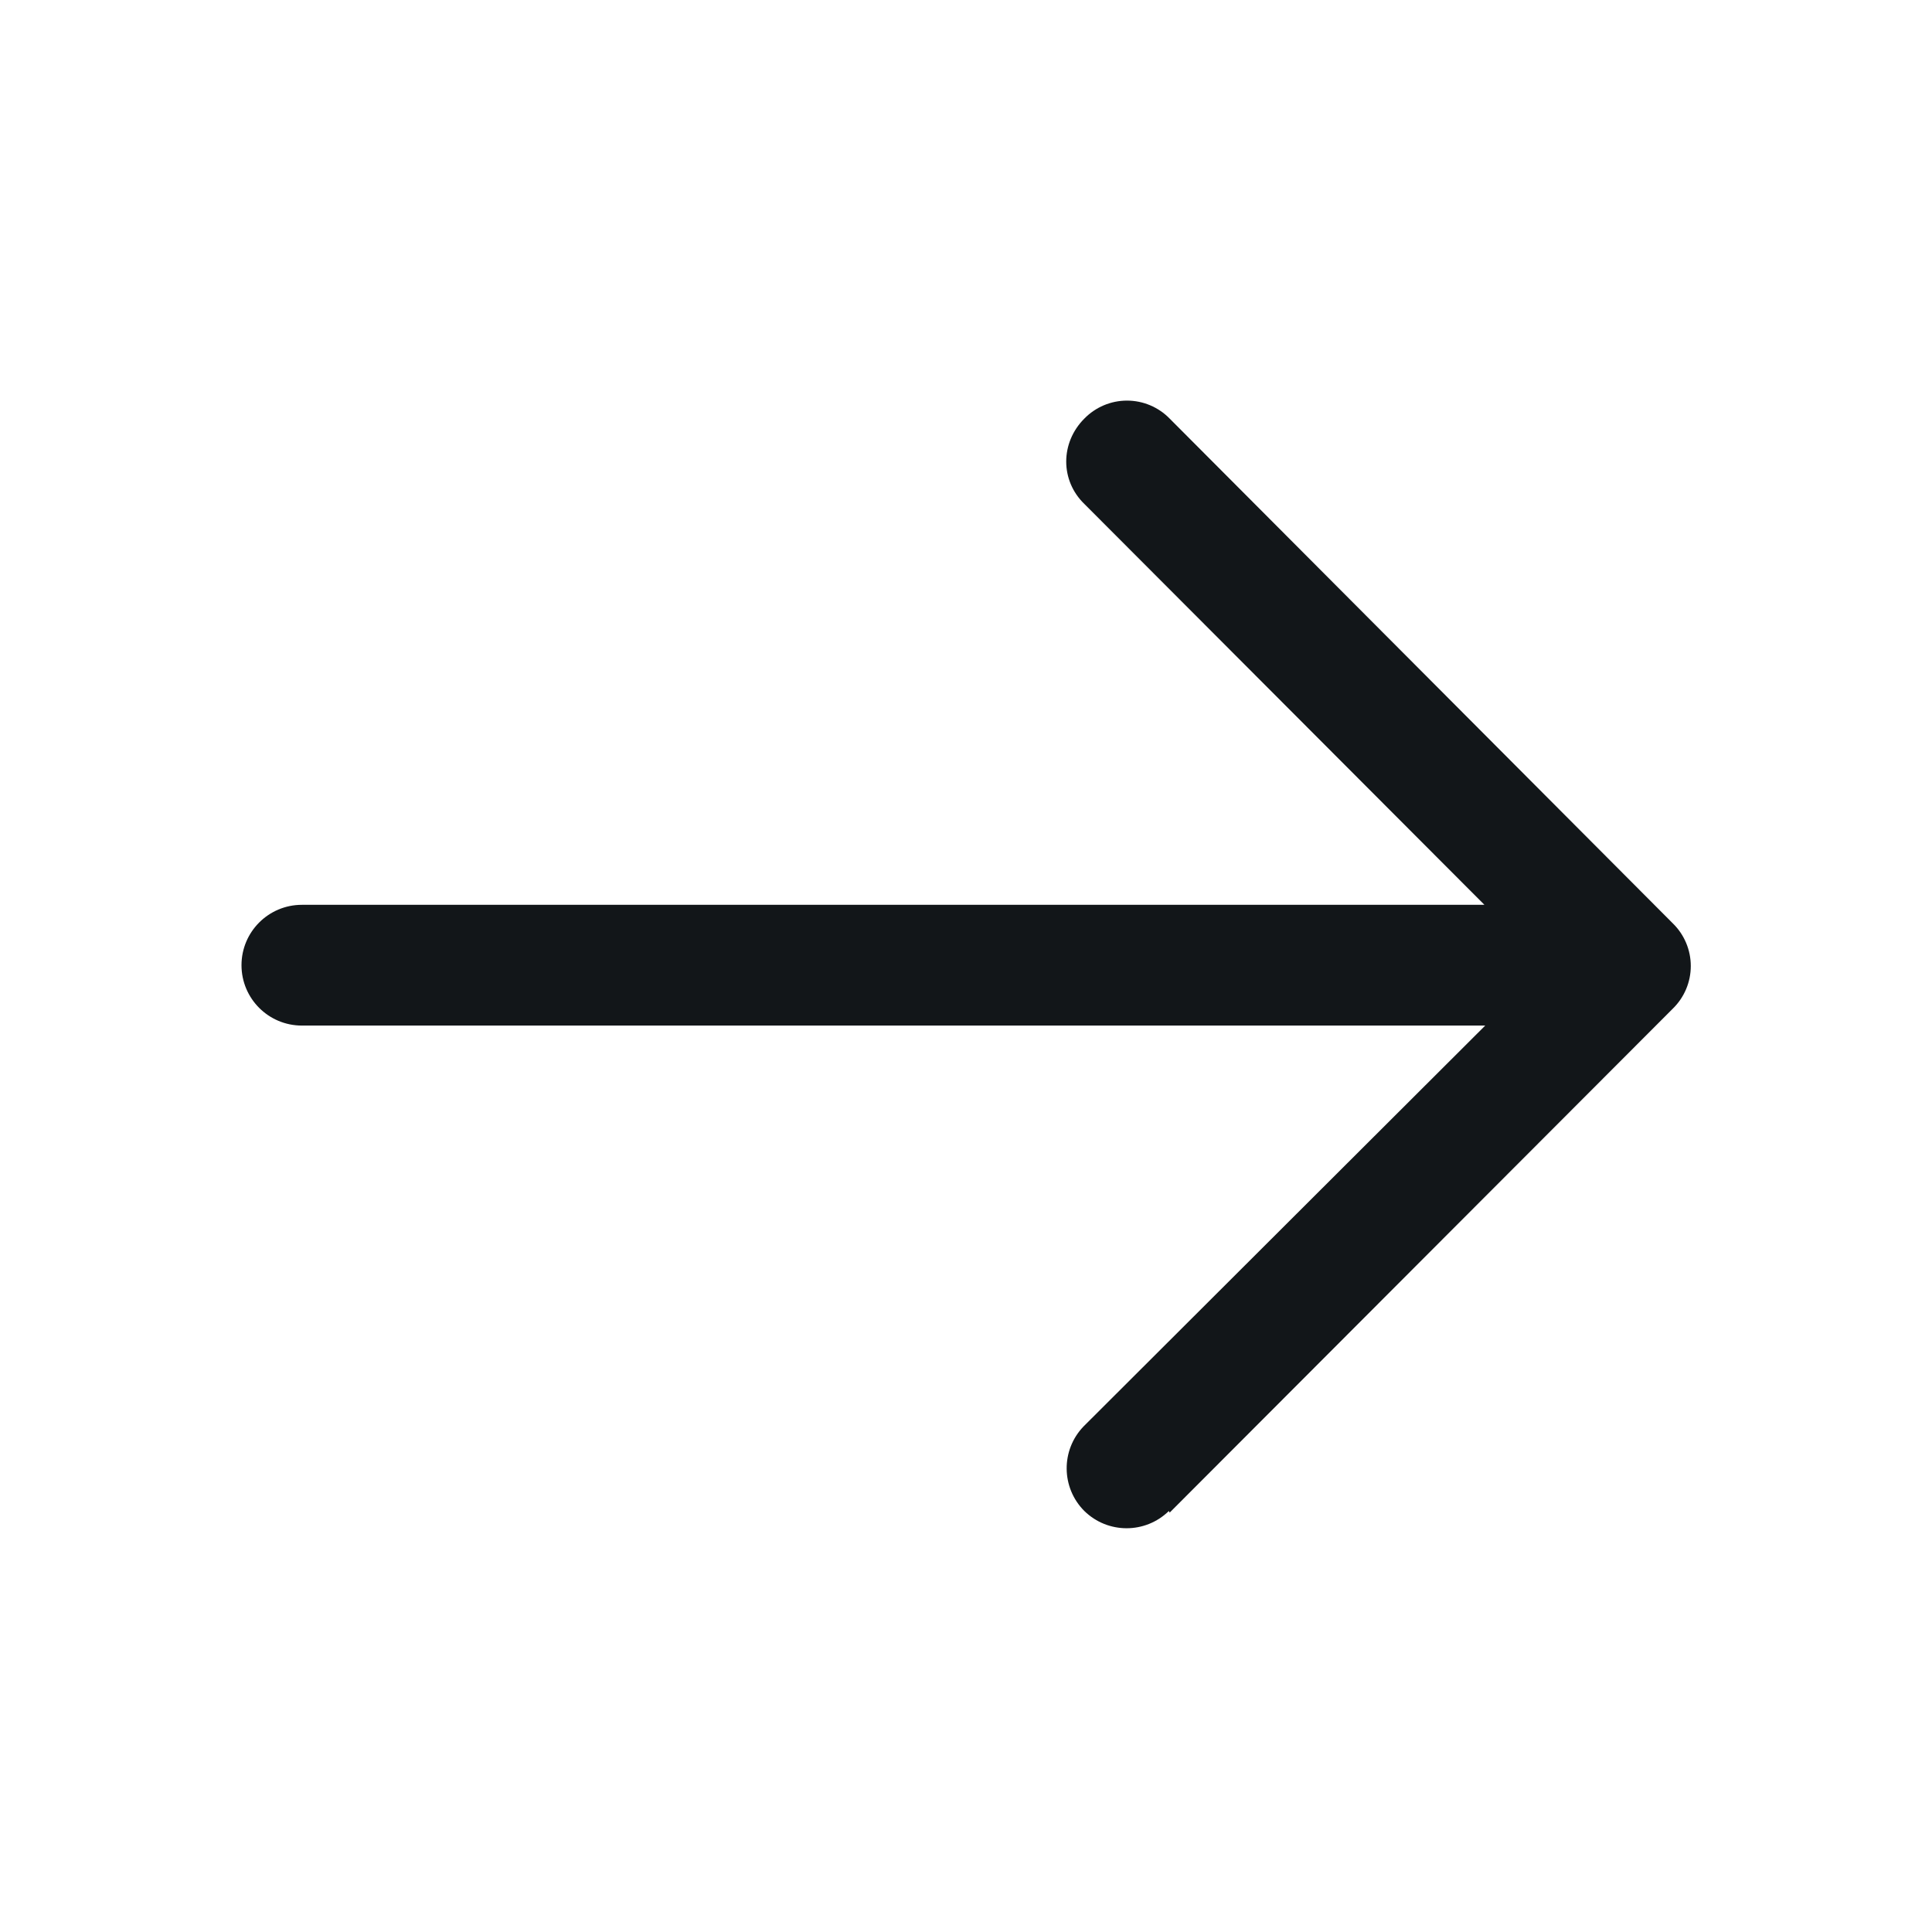
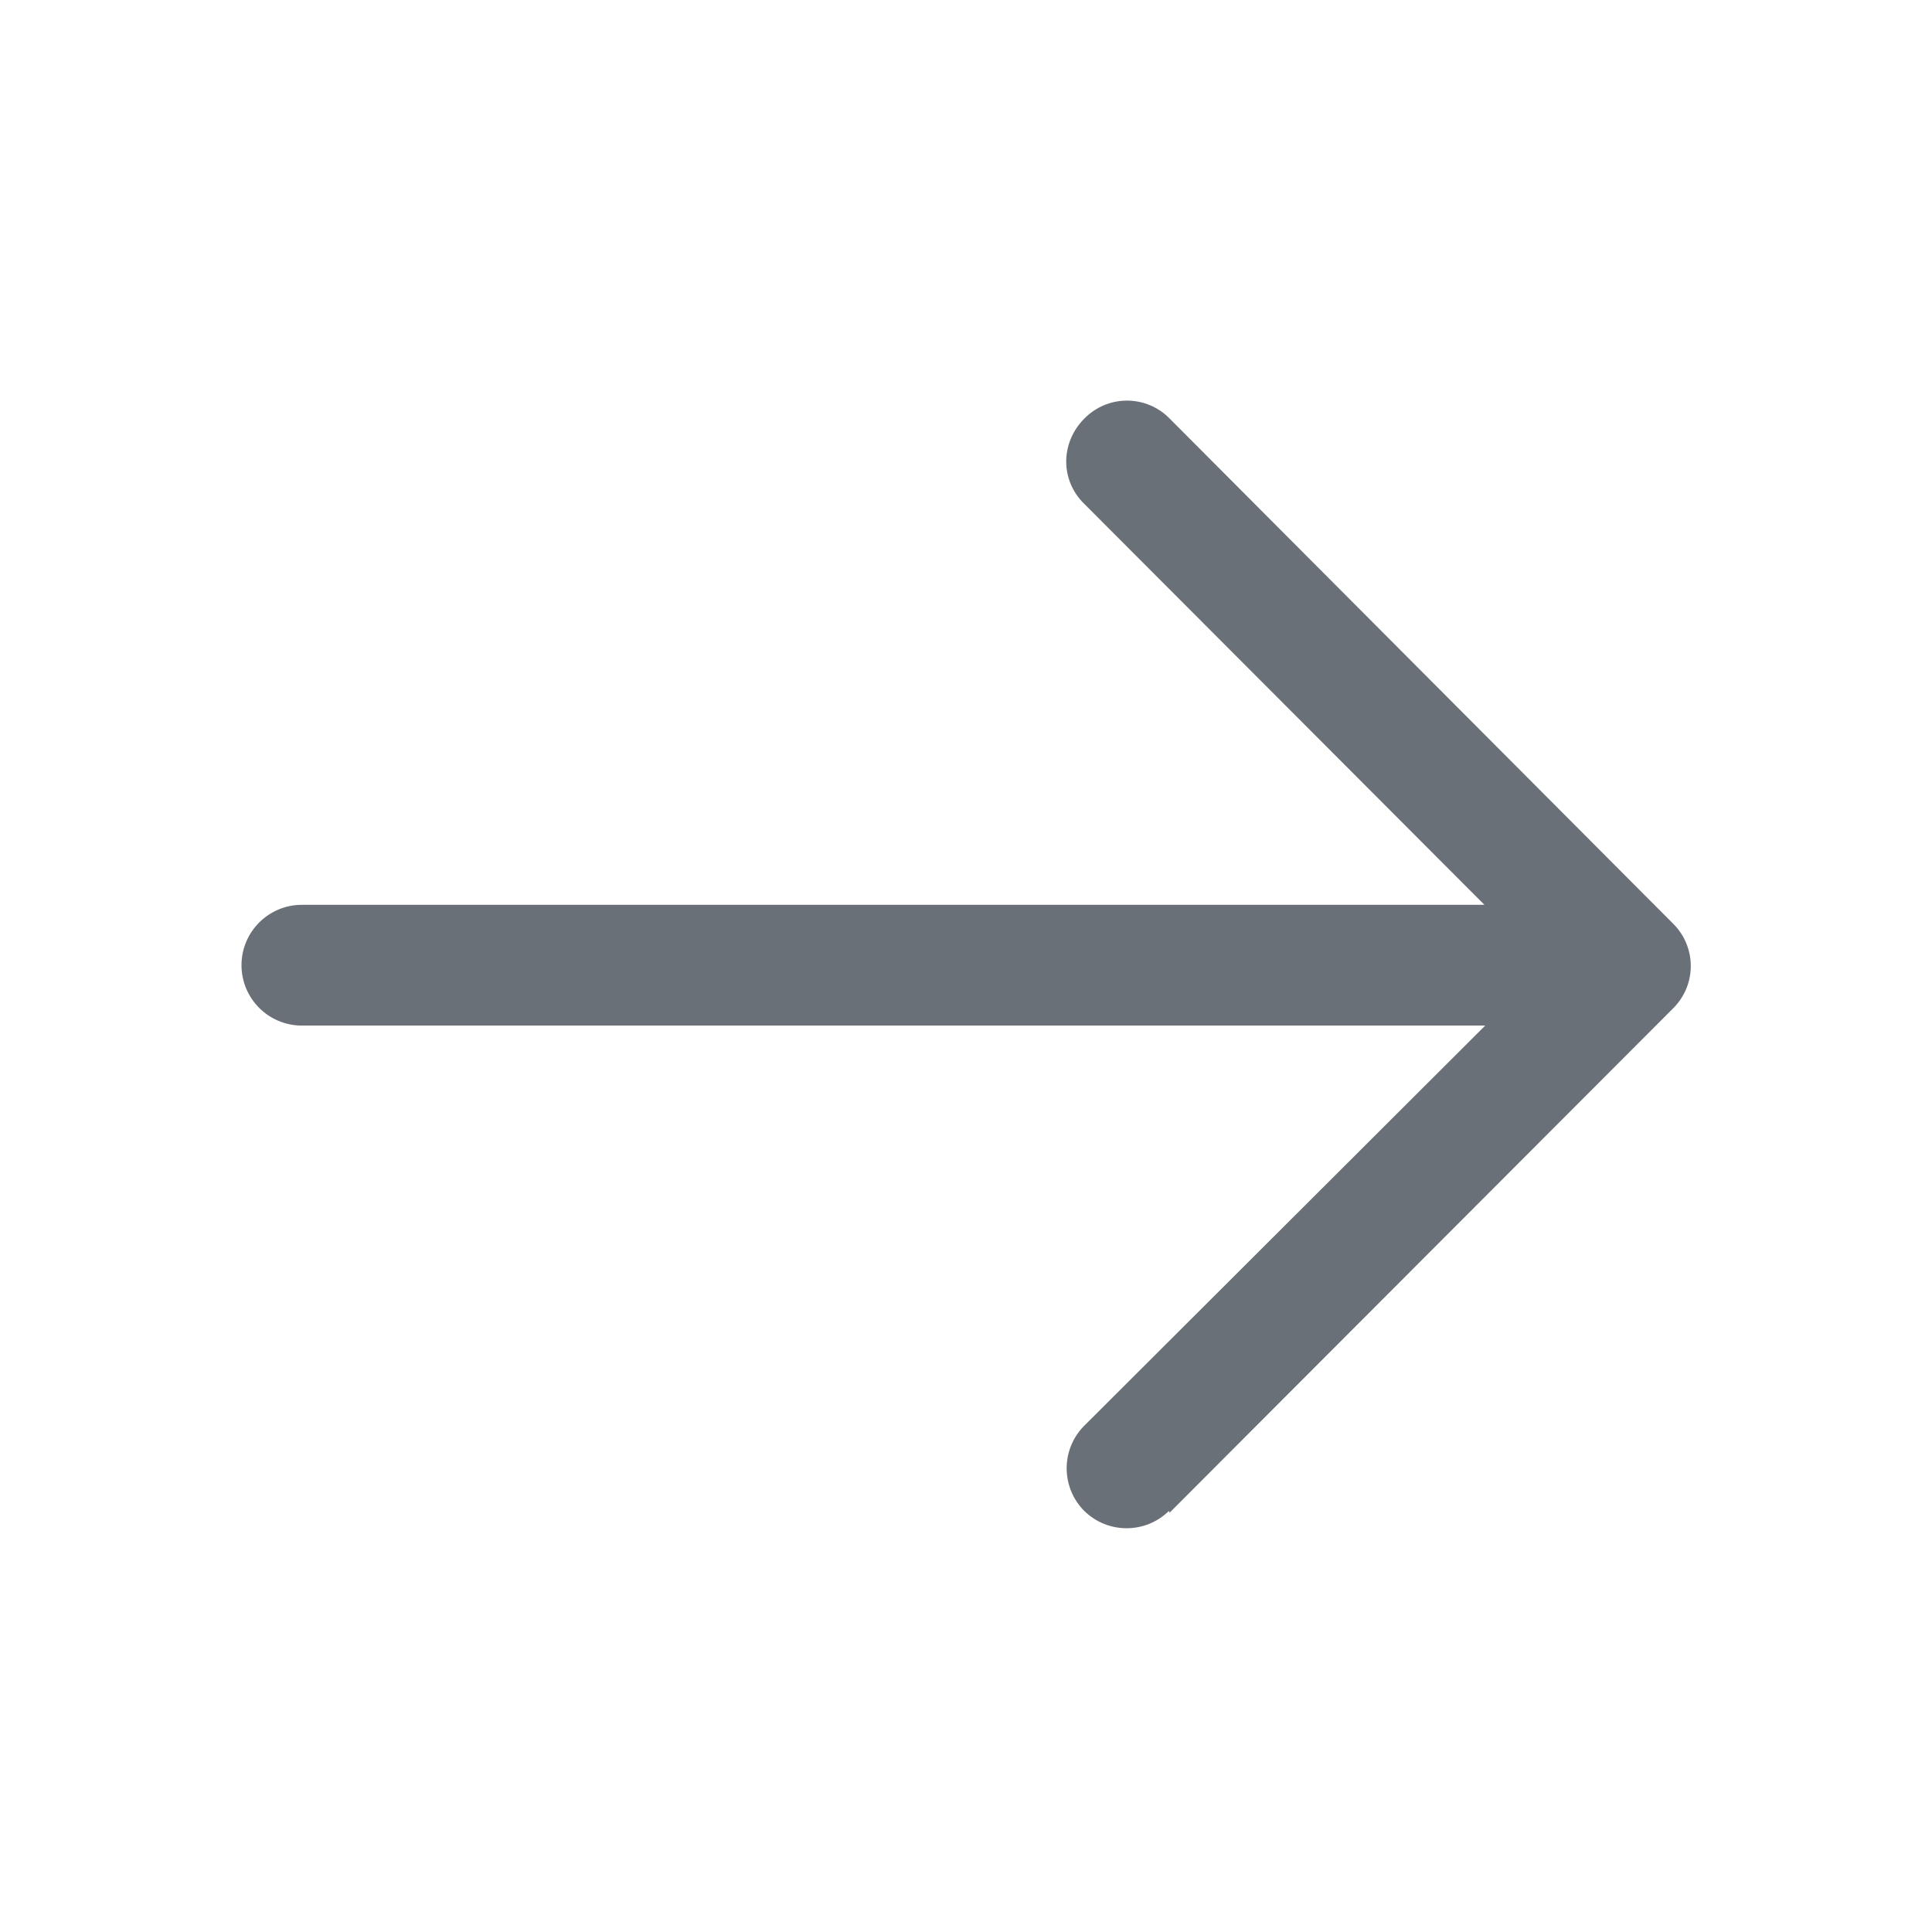
<svg xmlns="http://www.w3.org/2000/svg" width="24" height="24" viewBox="0 0 24 24" fill="none">
-   <path d="m14.53 18.79 6.25-6.26a.74.74 0 0 0 0-1.06L14.53 5.2a.74.74 0 0 0-1.06 0c-.3.3-.3.77 0 1.06l4.97 4.98H3.75a.75.75 0 0 0 0 1.5h14.7l-4.99 4.98a.75.75 0 0 0 .01 1.05.75.75 0 0 0 1.05 0Z" fill="#121619" />
+   <path d="m14.53 18.79 6.25-6.26a.74.74 0 0 0 0-1.06L14.53 5.2a.74.74 0 0 0-1.06 0c-.3.3-.3.77 0 1.06l4.97 4.98H3.75a.75.75 0 0 0 0 1.5h14.7l-4.99 4.98a.75.75 0 0 0 .01 1.05.75.75 0 0 0 1.05 0Z" fill="#697077" />
</svg>
